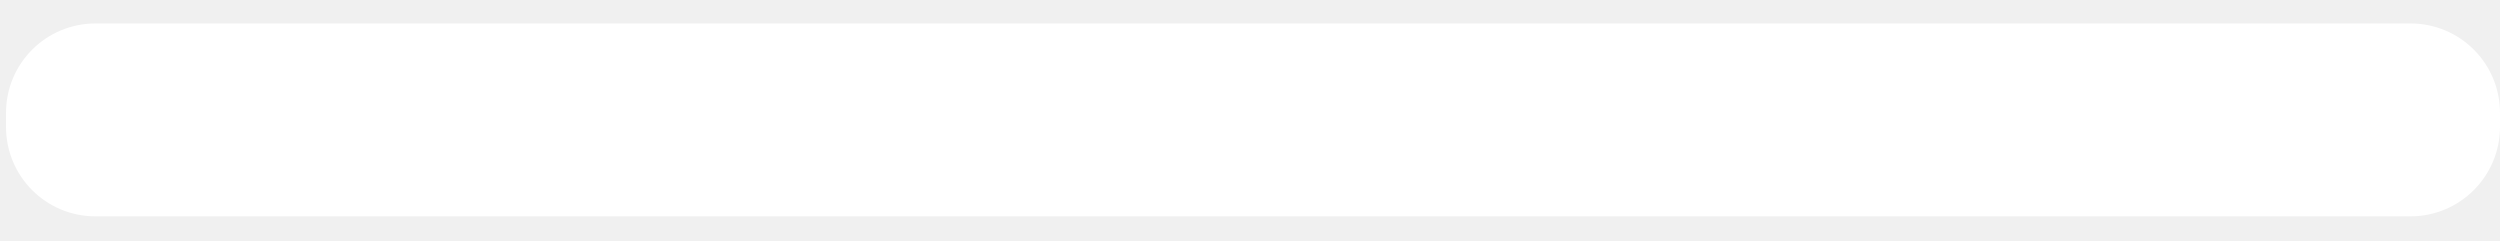
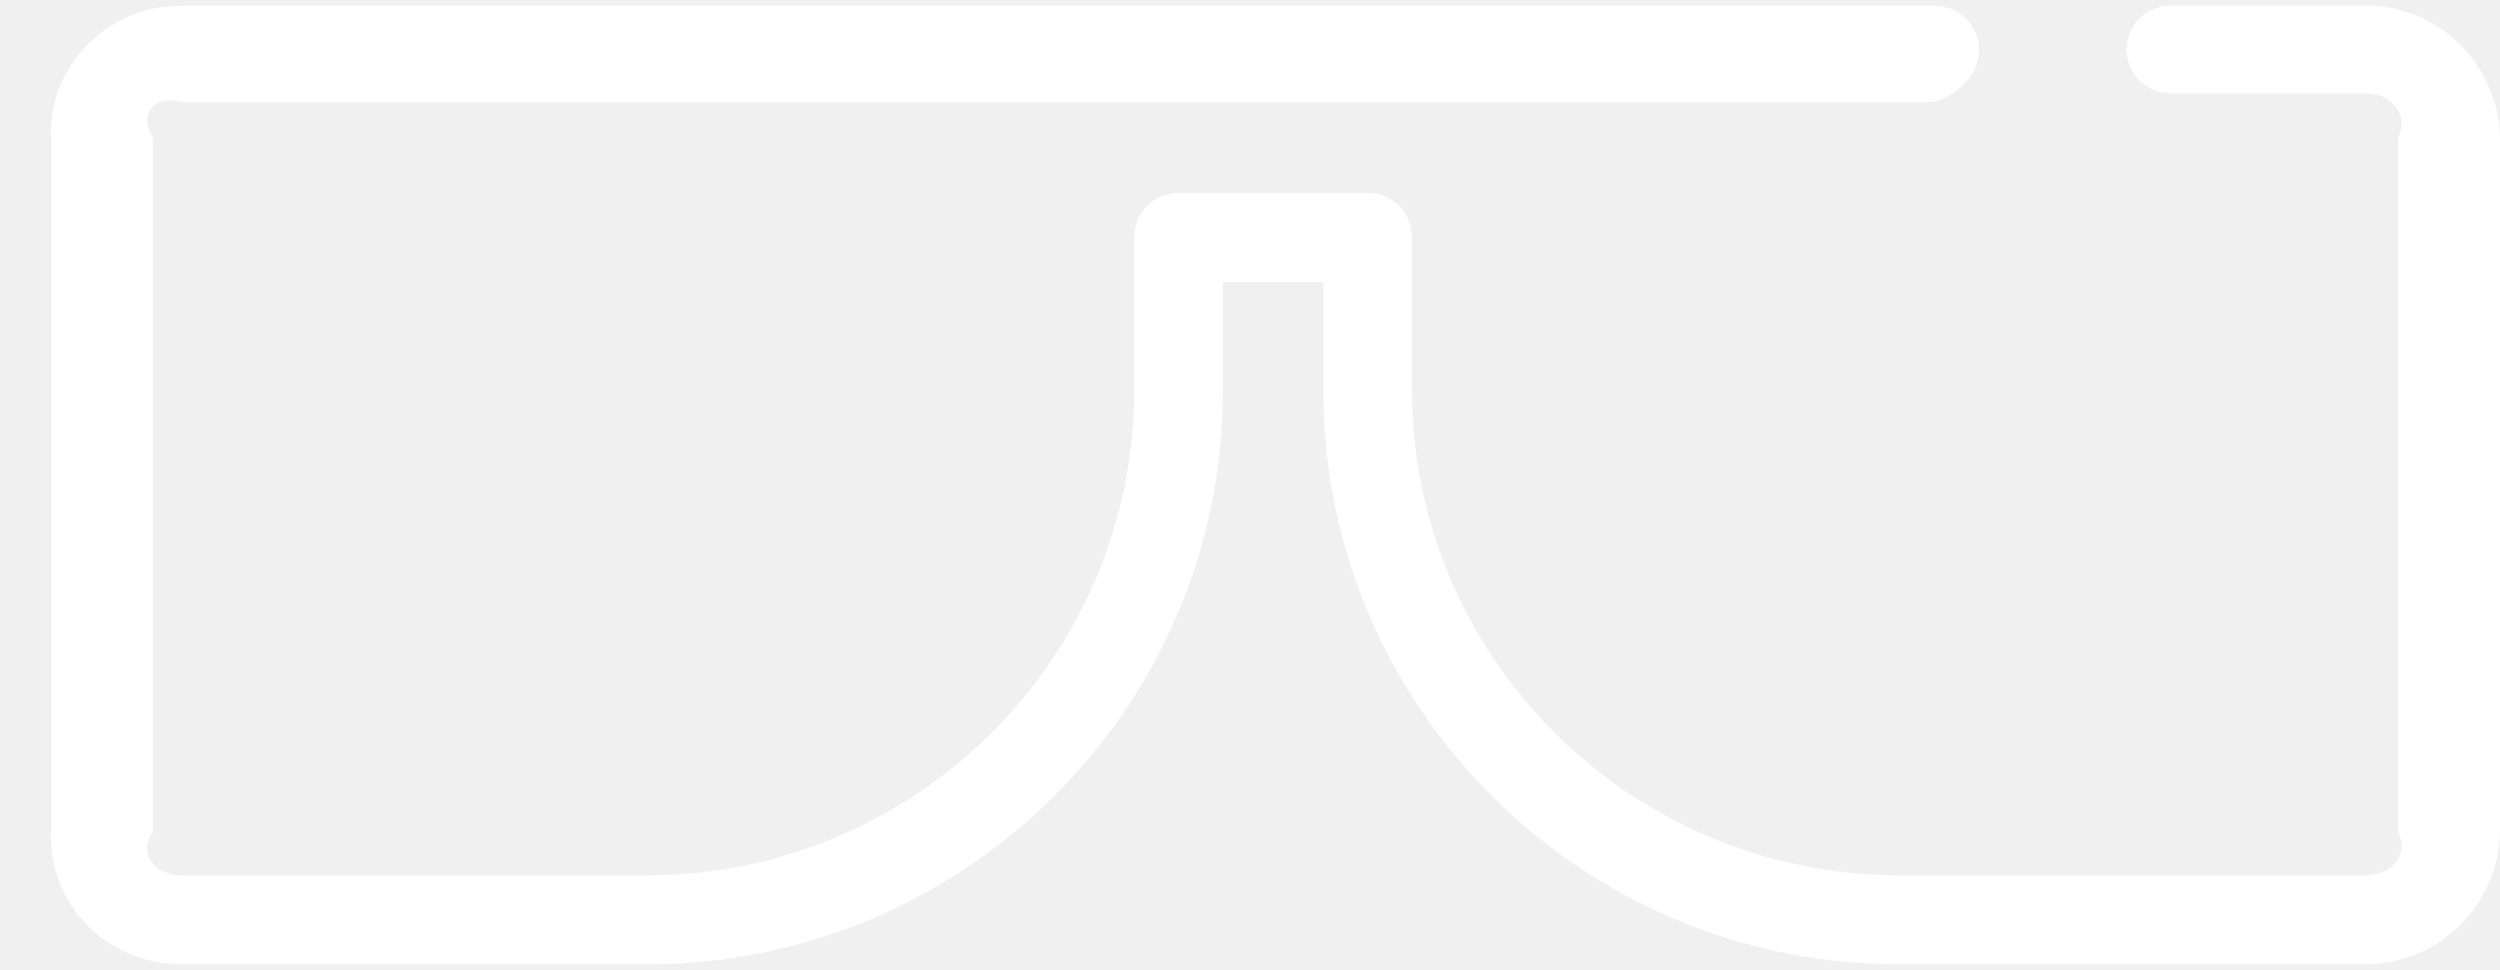
- <svg xmlns="http://www.w3.org/2000/svg" version="1.1" width="52px" height="5px">
-   <g transform="matrix(1 0 0 1 -2074 -853 )">
-     <path d="M 52 2.638  C 52 3.669  51.163 4.5  50.138 4.5  L 1.988 4.5  C 0.956 4.5  0.125 3.669  0.125 2.638  L 0.125 2.35  C 0.125 1.319  0.956 0.488  1.988 0.488  L 50.138 0.488  C 51.169 0.488  52 1.319  52 2.35  L 52 2.638  Z " fill-rule="nonzero" fill="#ffffff" stroke="none" transform="matrix(1 0 0 1 2074 853 )" />
+ <svg xmlns="http://www.w3.org/2000/svg" version="1.1" width="49px" height="19px">
+   <g transform="matrix(1 0 0 1 -2040 -570 )">
+     <path d="M 49 2.7  C 48.969 1.275  47.8 0.106  46.369 0.106  L 42.55 0.106  C 42.069 0.106  41.681 0.494  41.681 0.969  C 41.681 1.444  42.069 1.831  42.55 1.831  L 46.369 1.831  C 46.85 1.831  47.237 2.219  47 2.694  L 47 16.294  C 47.237 16.769  46.85 17.156  46.369 17.156  L 37.225 17.156  C 31.962 17.156  27.675 12.887  27.675 7.644  L 27.675 4.644  C 27.675 4.169  27.288 3.781  26.806 3.781  L 23.1 3.781  C 22.619 3.781  22.231 4.169  22.231 4.644  L 22.231 7.644  C 22.231 12.887  17.95 17.156  12.681 17.156  L 3.55 17.156  C 3.069 17.156  2.681 16.769  3 16.294  L 3 2.7  C 2.681 2.225  3.069 1.838  3.55 2  L 37.919 2  C 38.4 1.838  38.788 1.45  38.788 0.975  C 38.788 0.5  38.4 0.113  37.919 0.113  L 3.55 0.113  C 2.112 0.113  0.944 1.275  1 2.706  L 1 16.306  C 0.944 17.738  2.112 18.9  3.55 18.9  L 12.688 18.9  C 18.906 18.9  23.969 13.856  23.969 7.663  L 23.969 5.531  L 25.938 5.531  L 25.938 7.663  C 25.938 13.863  31 18.9  37.219 18.9  L 46.362 18.9  C 47.8 18.9  48.969 17.738  49 16.306  L 49 2.7  Z " fill-rule="nonzero" fill="#ffffff" stroke="none" transform="matrix(1 0 0 1 2040 570 )" />
  </g>
</svg>
